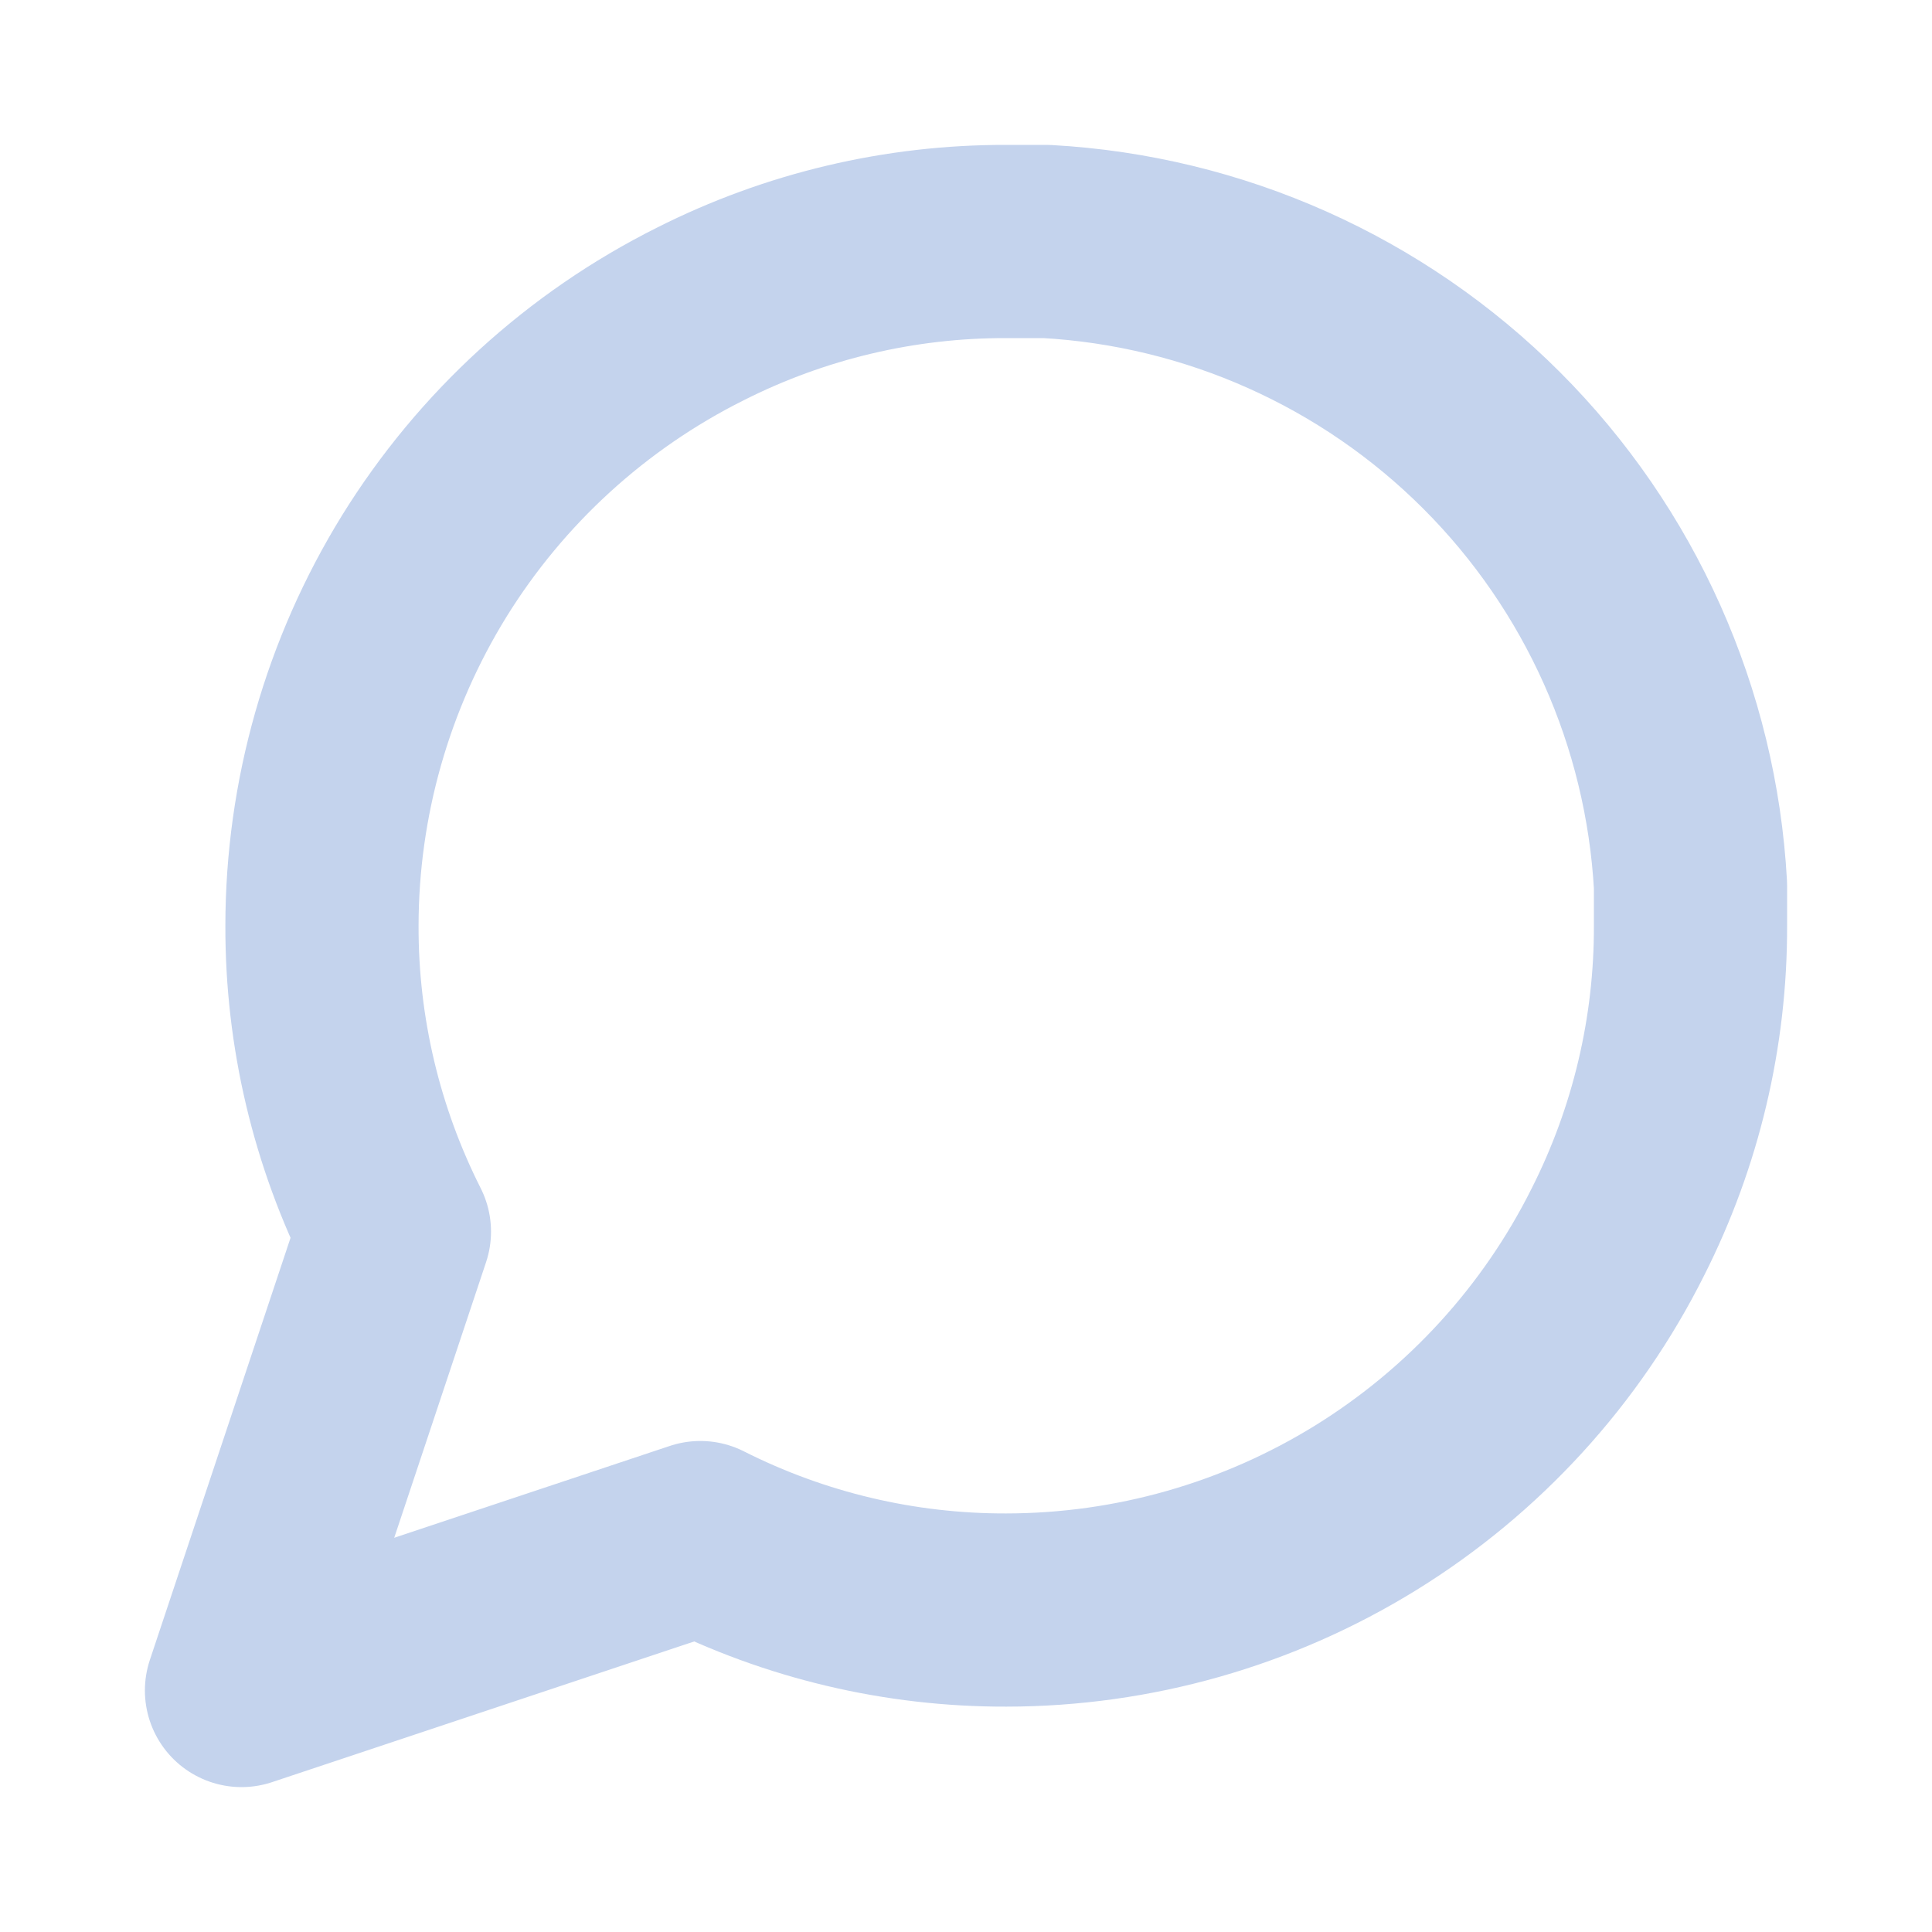
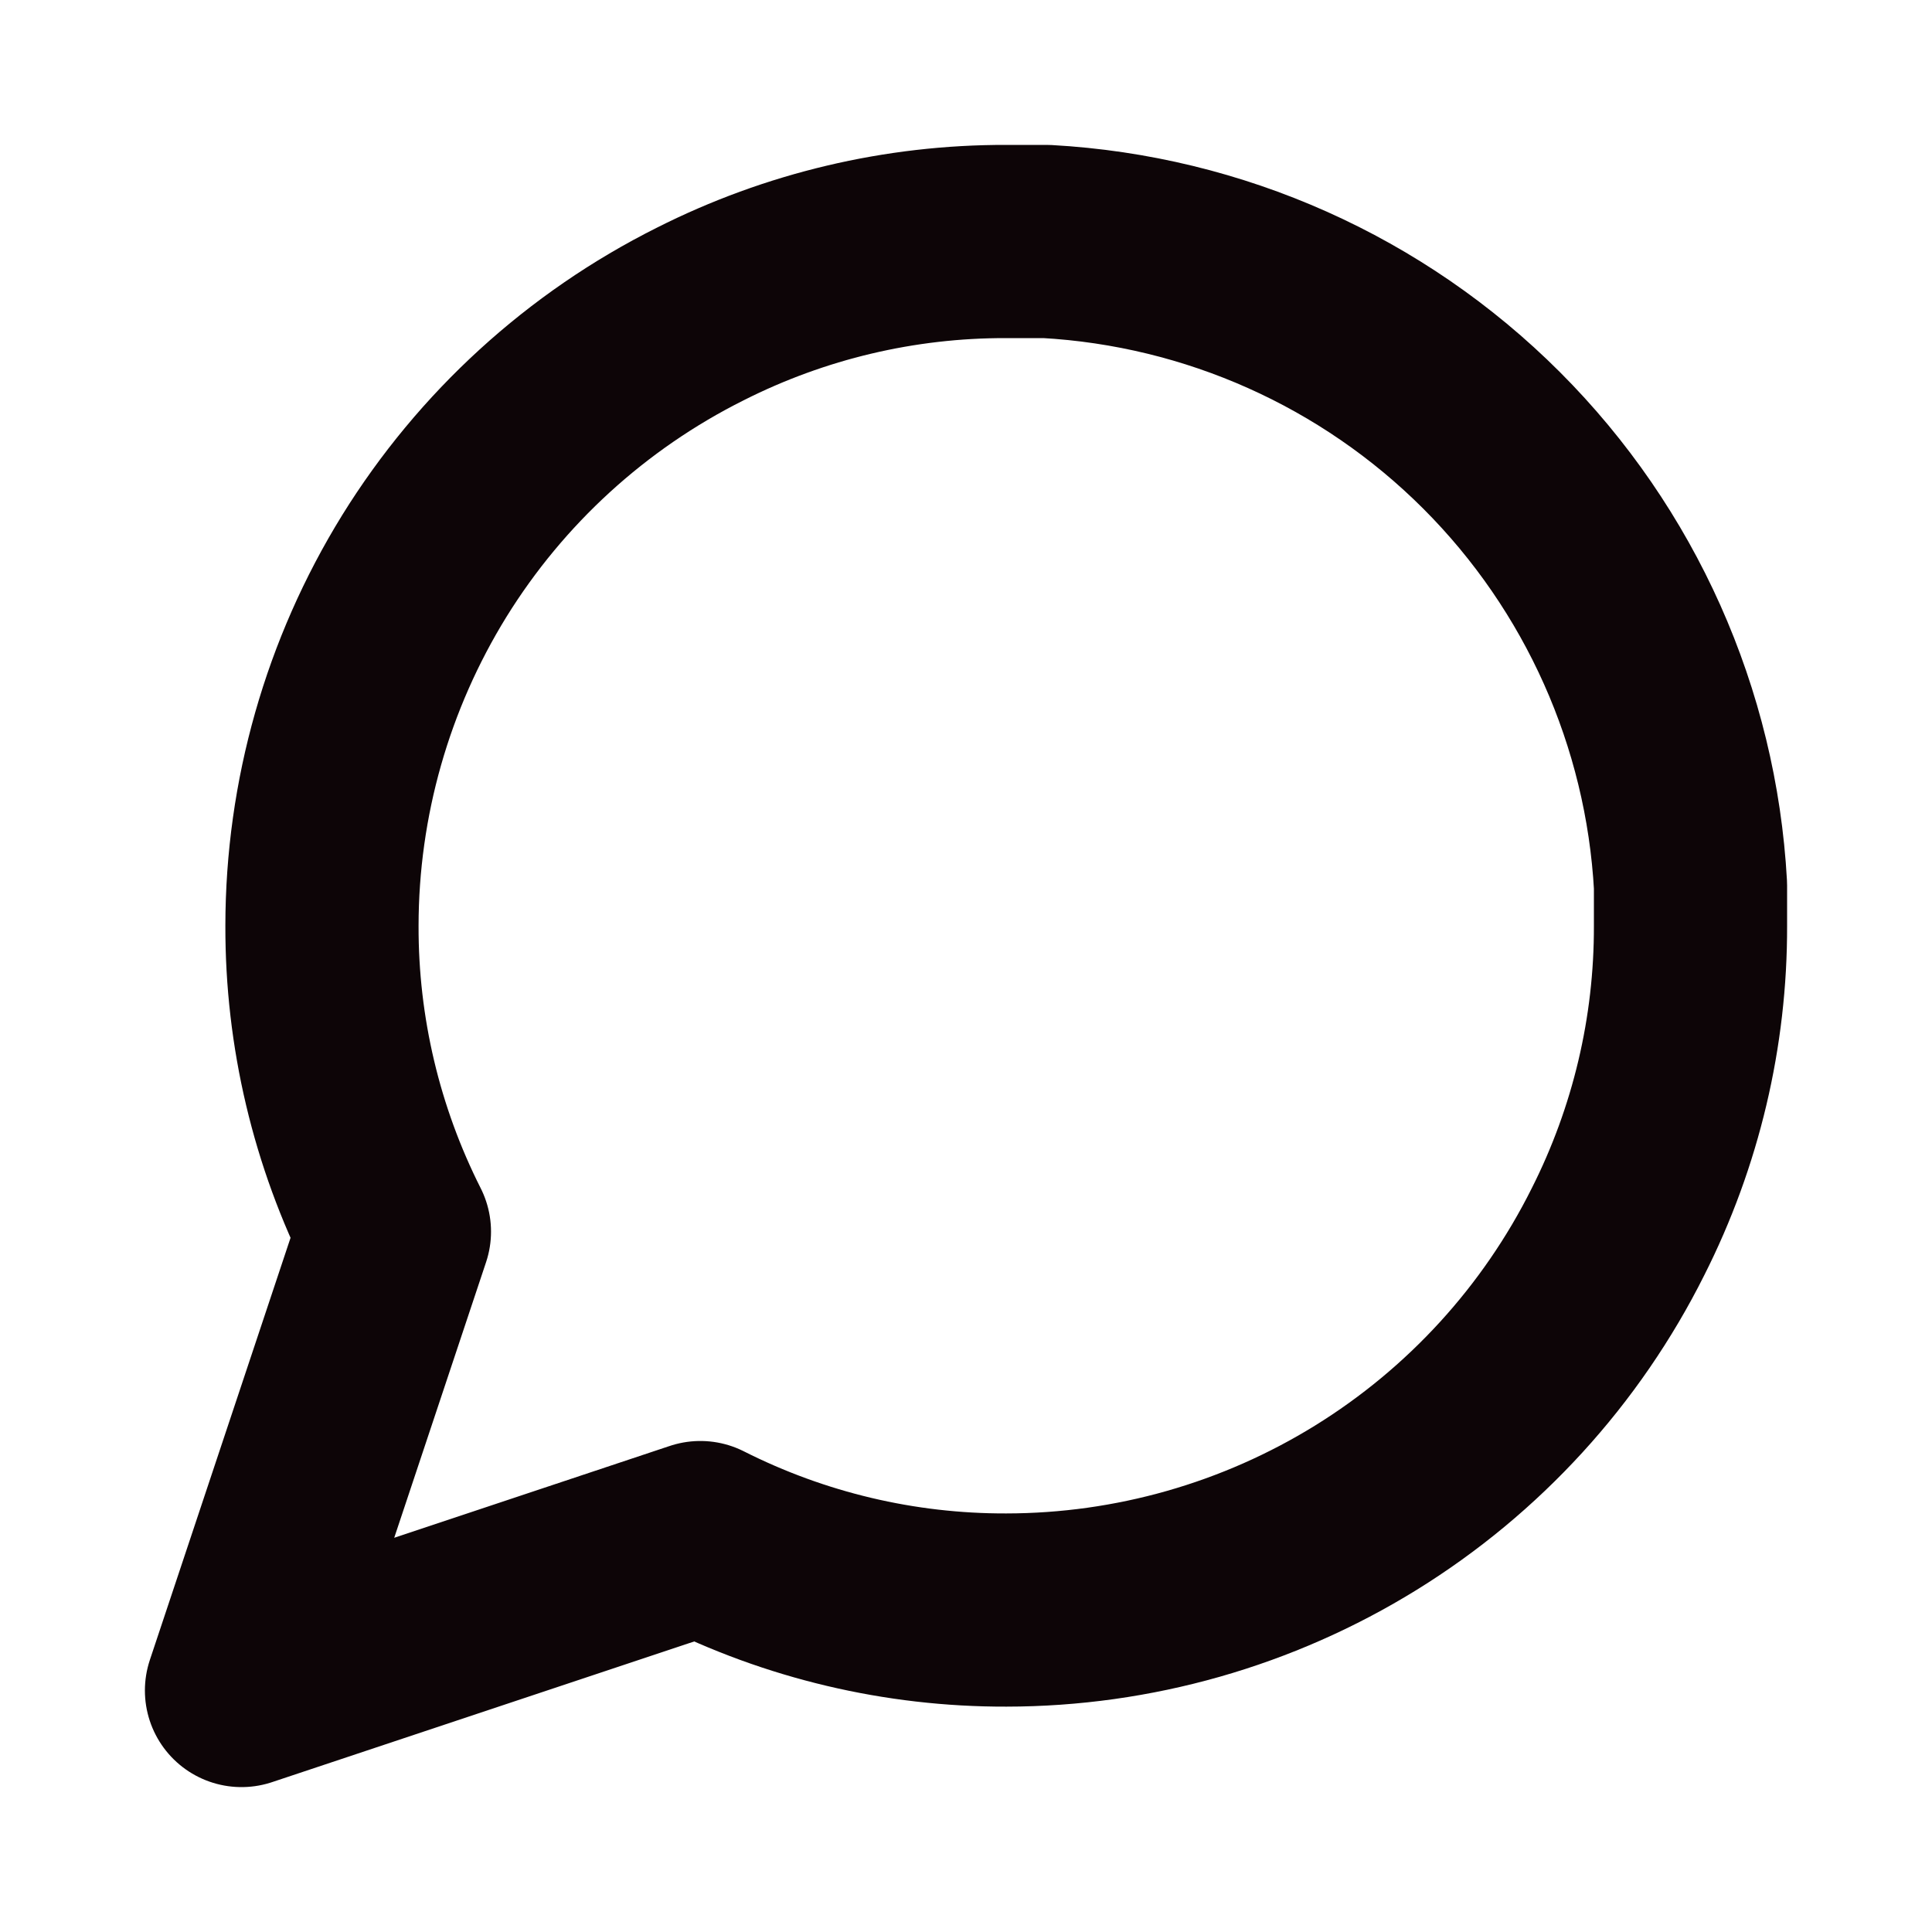
<svg xmlns="http://www.w3.org/2000/svg" width="20" height="20" viewBox="0 0 20 20" fill="none">
  <g id="tool">
-     <path id="Vector" d="M17.5 9.583C17.503 10.683 17.246 11.768 16.75 12.75C16.162 13.927 15.258 14.916 14.139 15.608C13.021 16.299 11.732 16.666 10.417 16.667C9.317 16.67 8.232 16.413 7.25 15.917L2.5 17.5L4.083 12.75C3.587 11.768 3.33 10.683 3.333 9.583C3.334 8.268 3.701 6.979 4.392 5.86C5.084 4.742 6.074 3.838 7.25 3.25C8.232 2.754 9.317 2.497 10.417 2.5H10.833C12.57 2.596 14.211 3.329 15.441 4.559C16.671 5.789 17.404 7.43 17.5 9.167V9.583Z" stroke="#C4D3ED" stroke-width="2" stroke-linecap="round" stroke-linejoin="round" />
+     <path id="Vector" d="M17.5 9.583C17.503 10.683 17.246 11.768 16.75 12.75C16.162 13.927 15.258 14.916 14.139 15.608C13.021 16.299 11.732 16.666 10.417 16.667C9.317 16.67 8.232 16.413 7.25 15.917L2.5 17.5L4.083 12.75C3.587 11.768 3.33 10.683 3.333 9.583C3.334 8.268 3.701 6.979 4.392 5.86C5.084 4.742 6.074 3.838 7.25 3.25C8.232 2.754 9.317 2.497 10.417 2.5H10.833C12.57 2.596 14.211 3.329 15.441 4.559C16.671 5.789 17.404 7.43 17.5 9.167V9.583Z" stroke="#0d0507" stroke-width="2" stroke-linecap="round" stroke-linejoin="round" />
  </g>
</svg>
